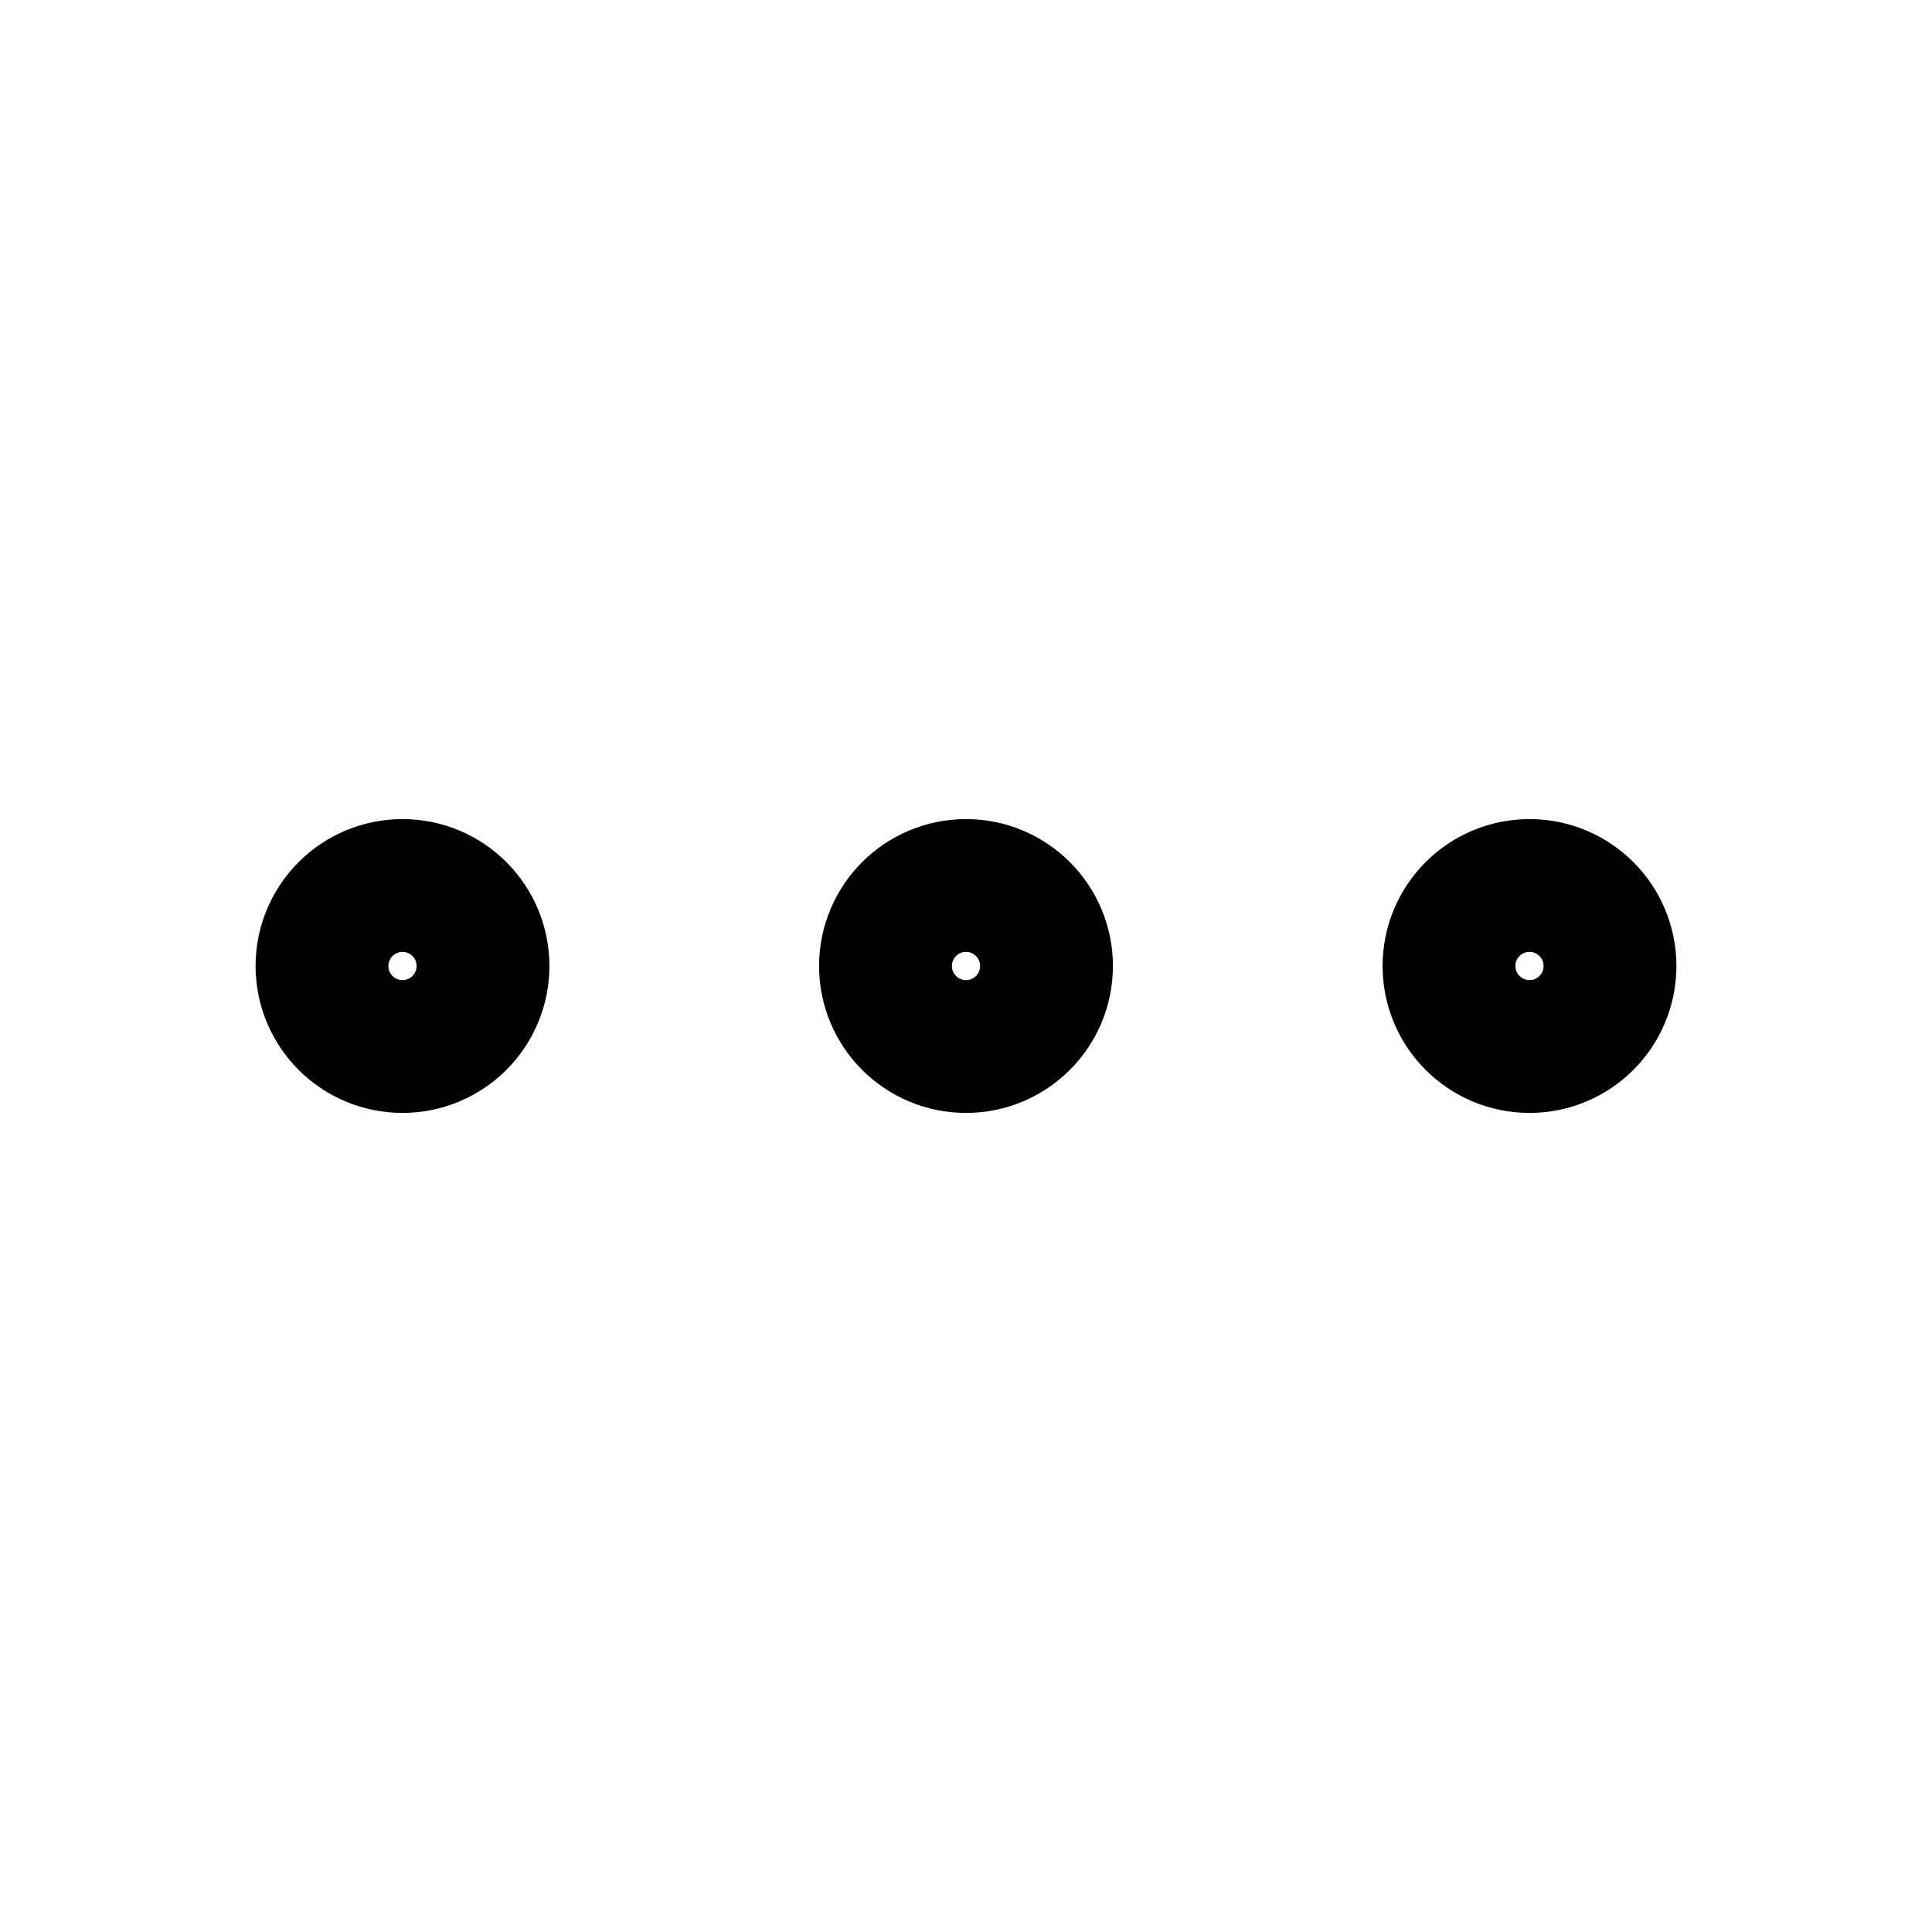
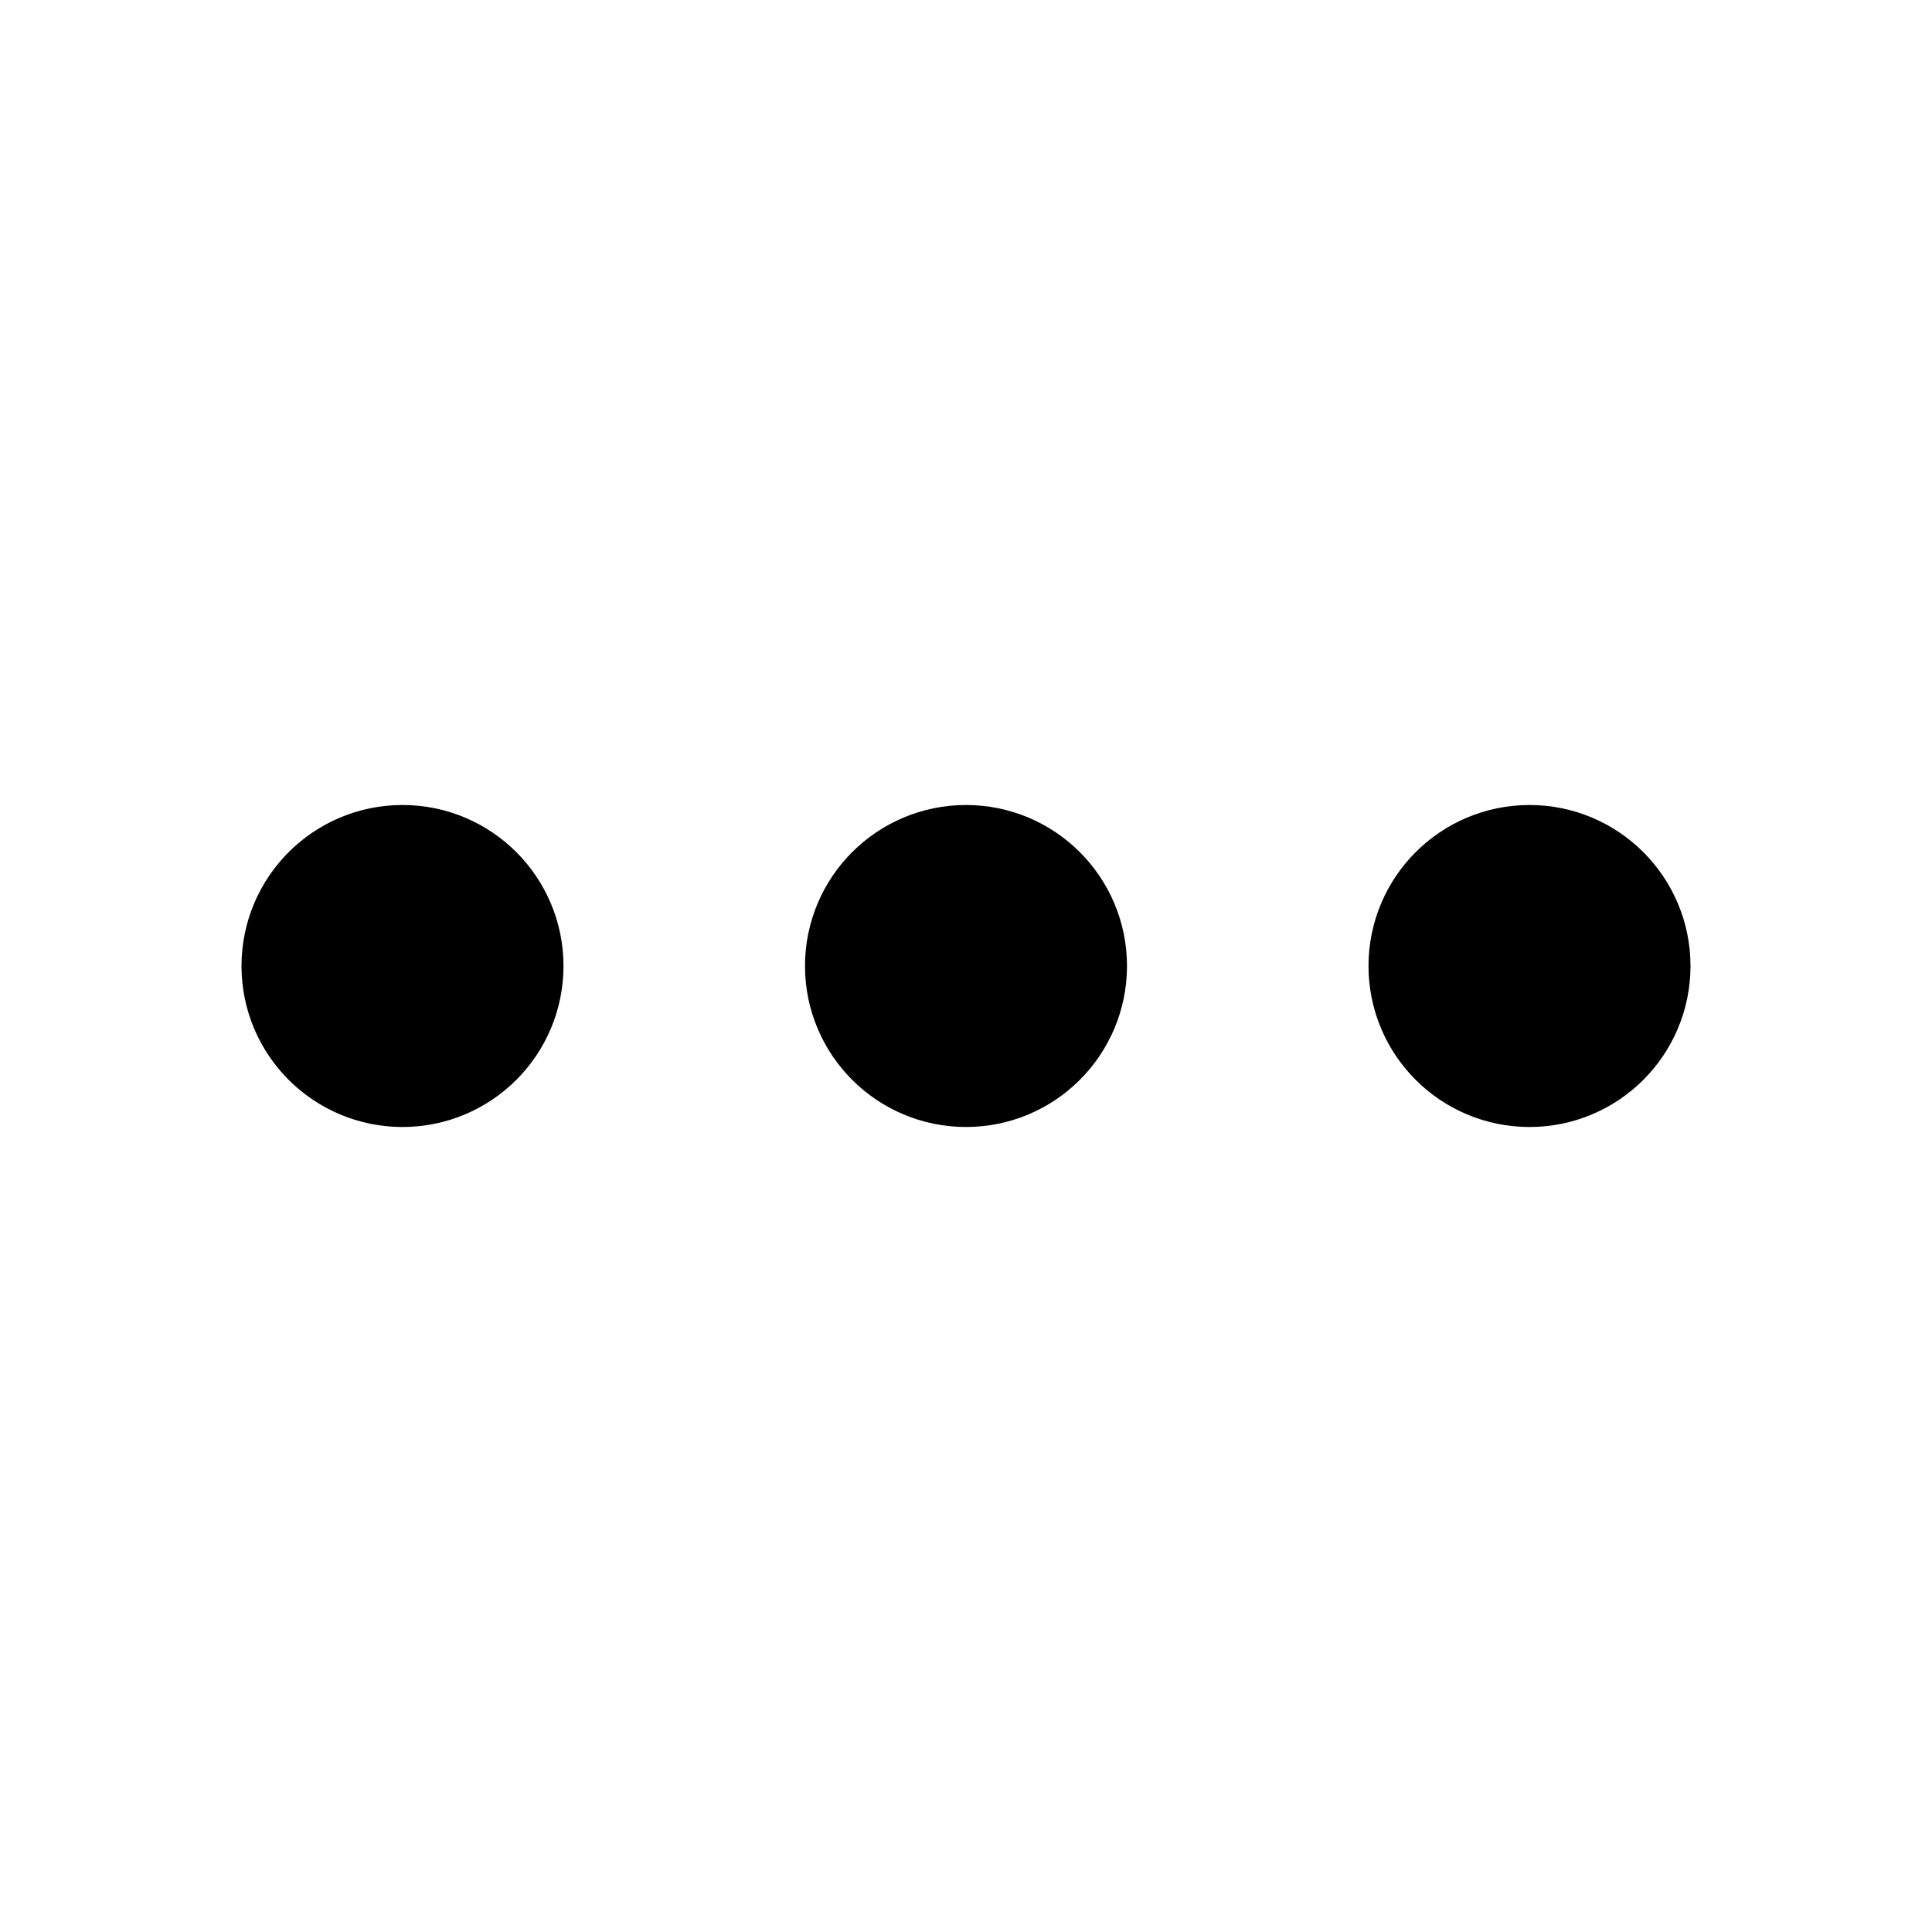
- <svg xmlns="http://www.w3.org/2000/svg" viewBox="0 0 24 24" fill="none" stroke="#000" stroke-width="1.65" stroke-linecap="round" stroke-linejoin="round">
-   <circle cx="5" cy="12" r="1" />
+ <svg xmlns="http://www.w3.org/2000/svg" width="24" height="24" viewBox="0 0 24 24" fill="none" stroke="currentColor" stroke-width="2" stroke-linecap="round" stroke-linejoin="round">
  <circle cx="12" cy="12" r="1" />
  <circle cx="19" cy="12" r="1" />
+   <circle cx="5" cy="12" r="1" />
</svg>
